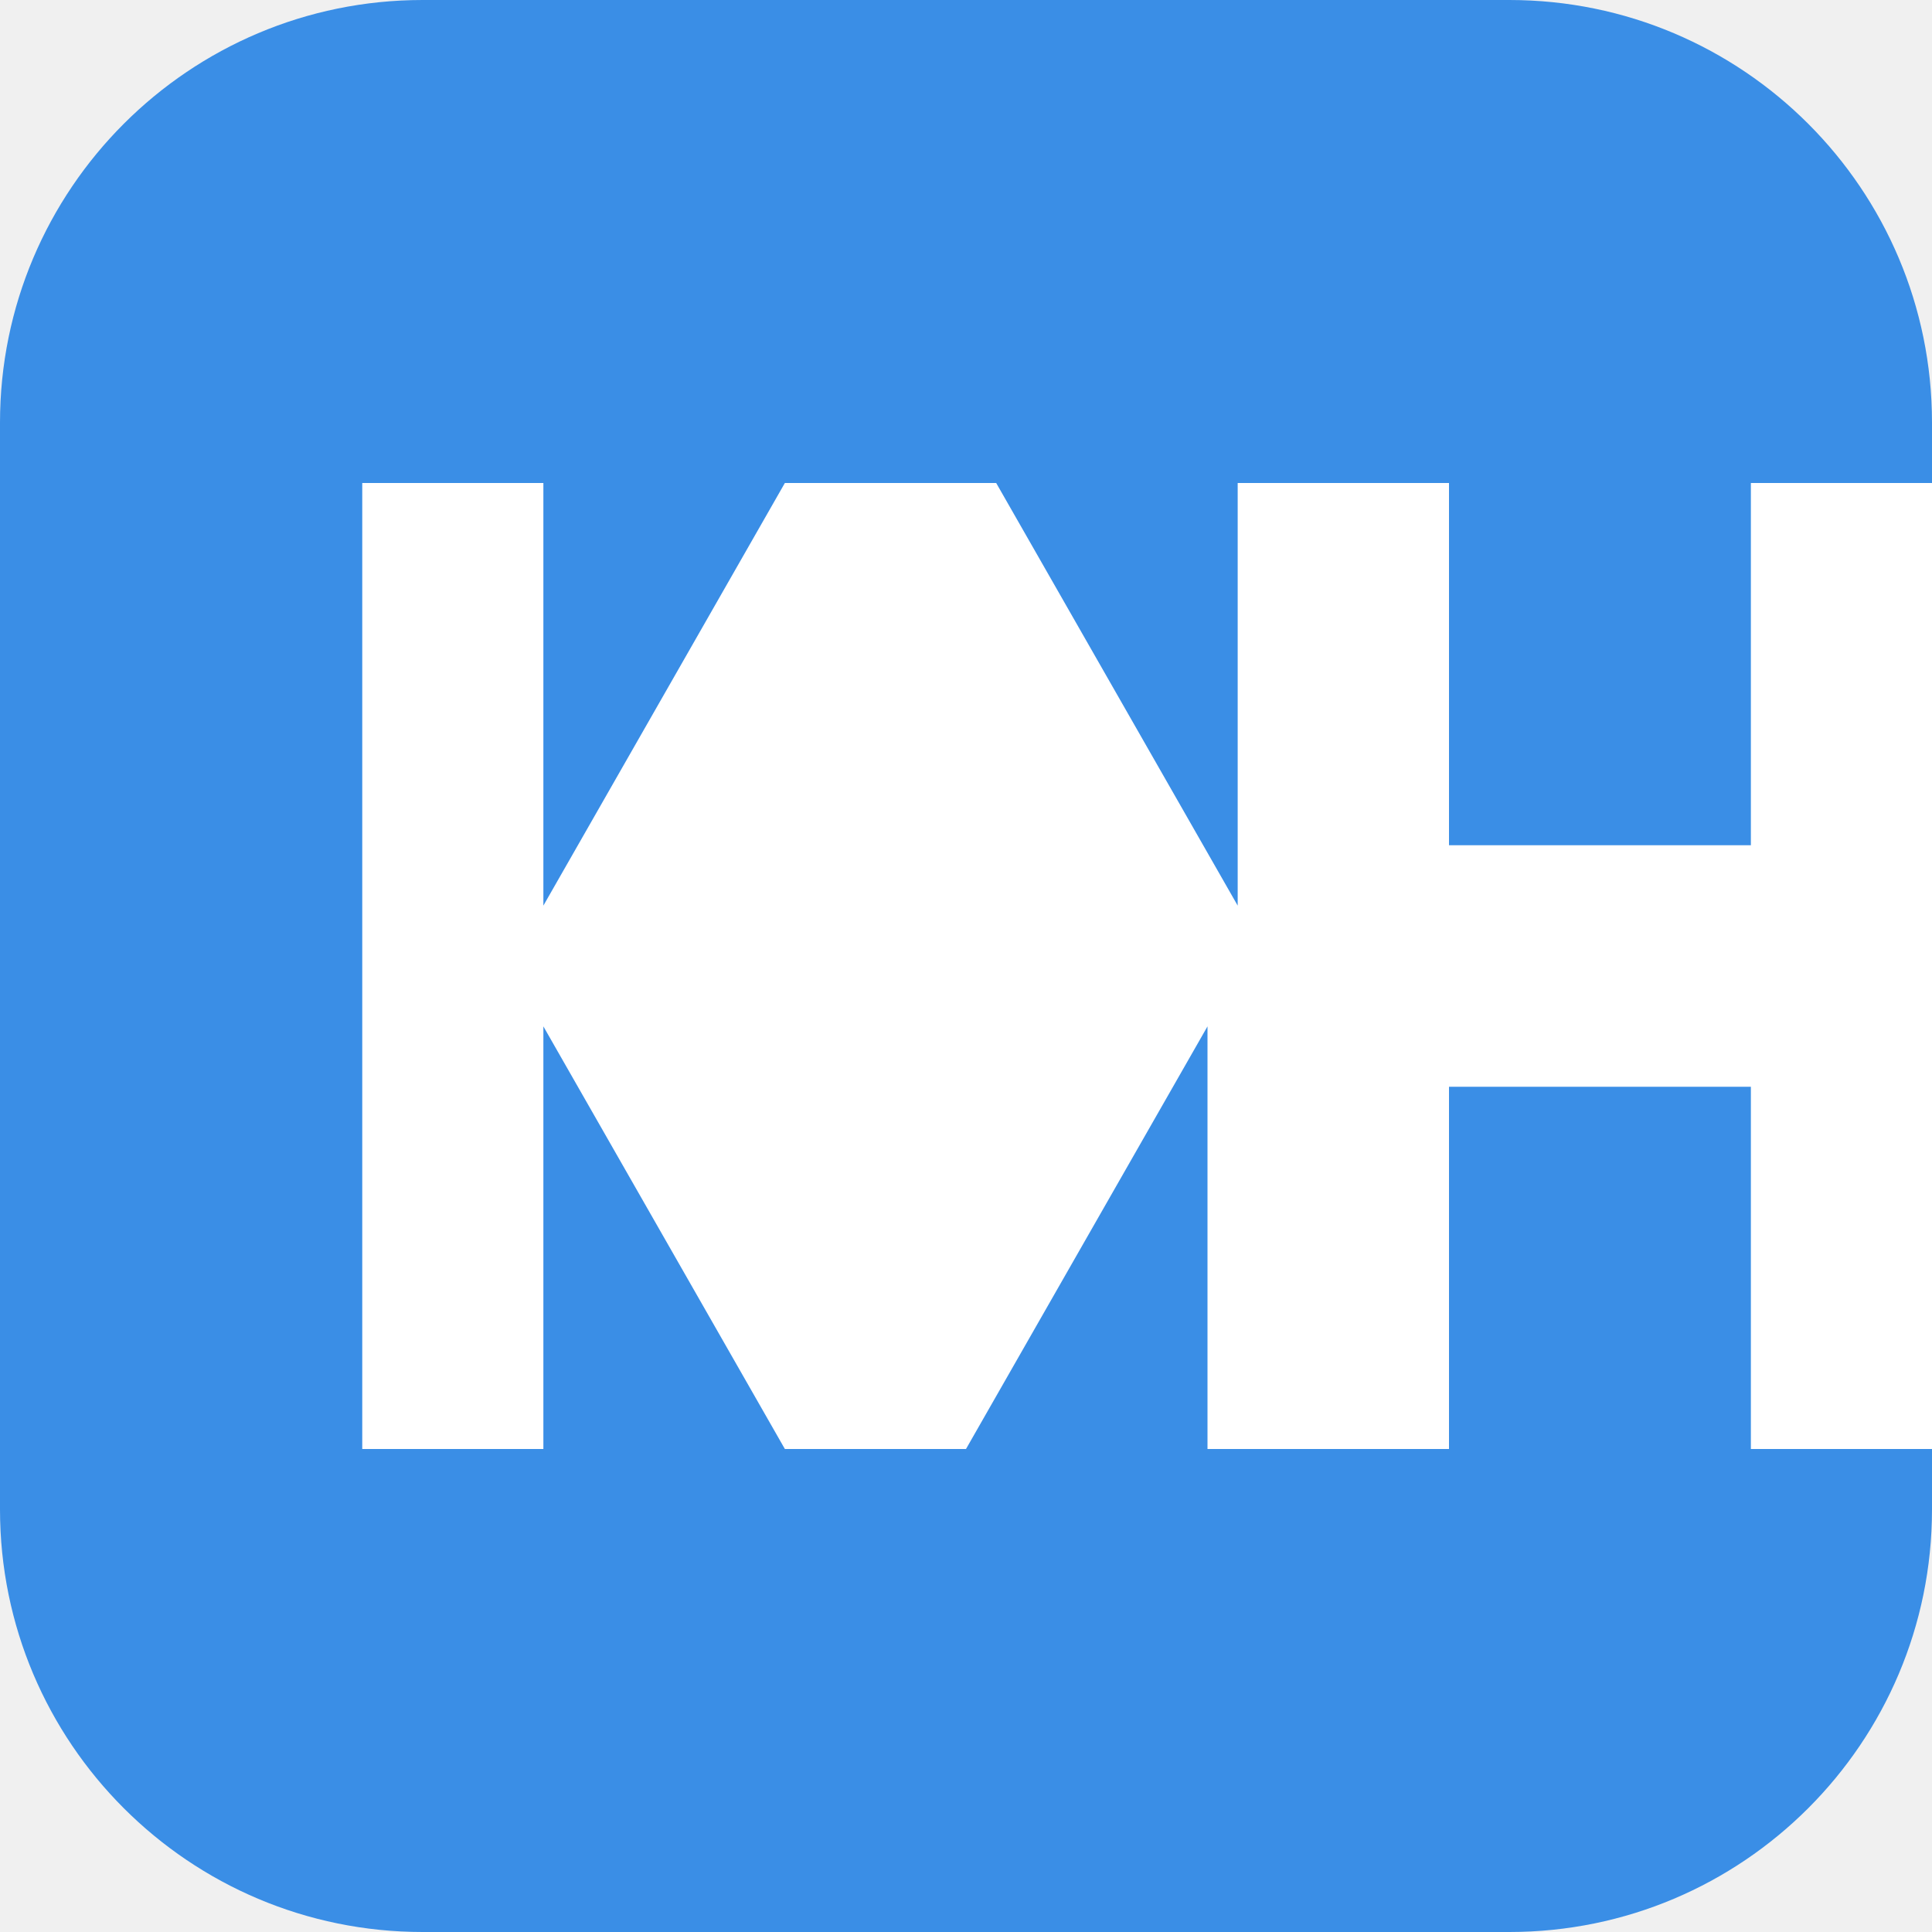
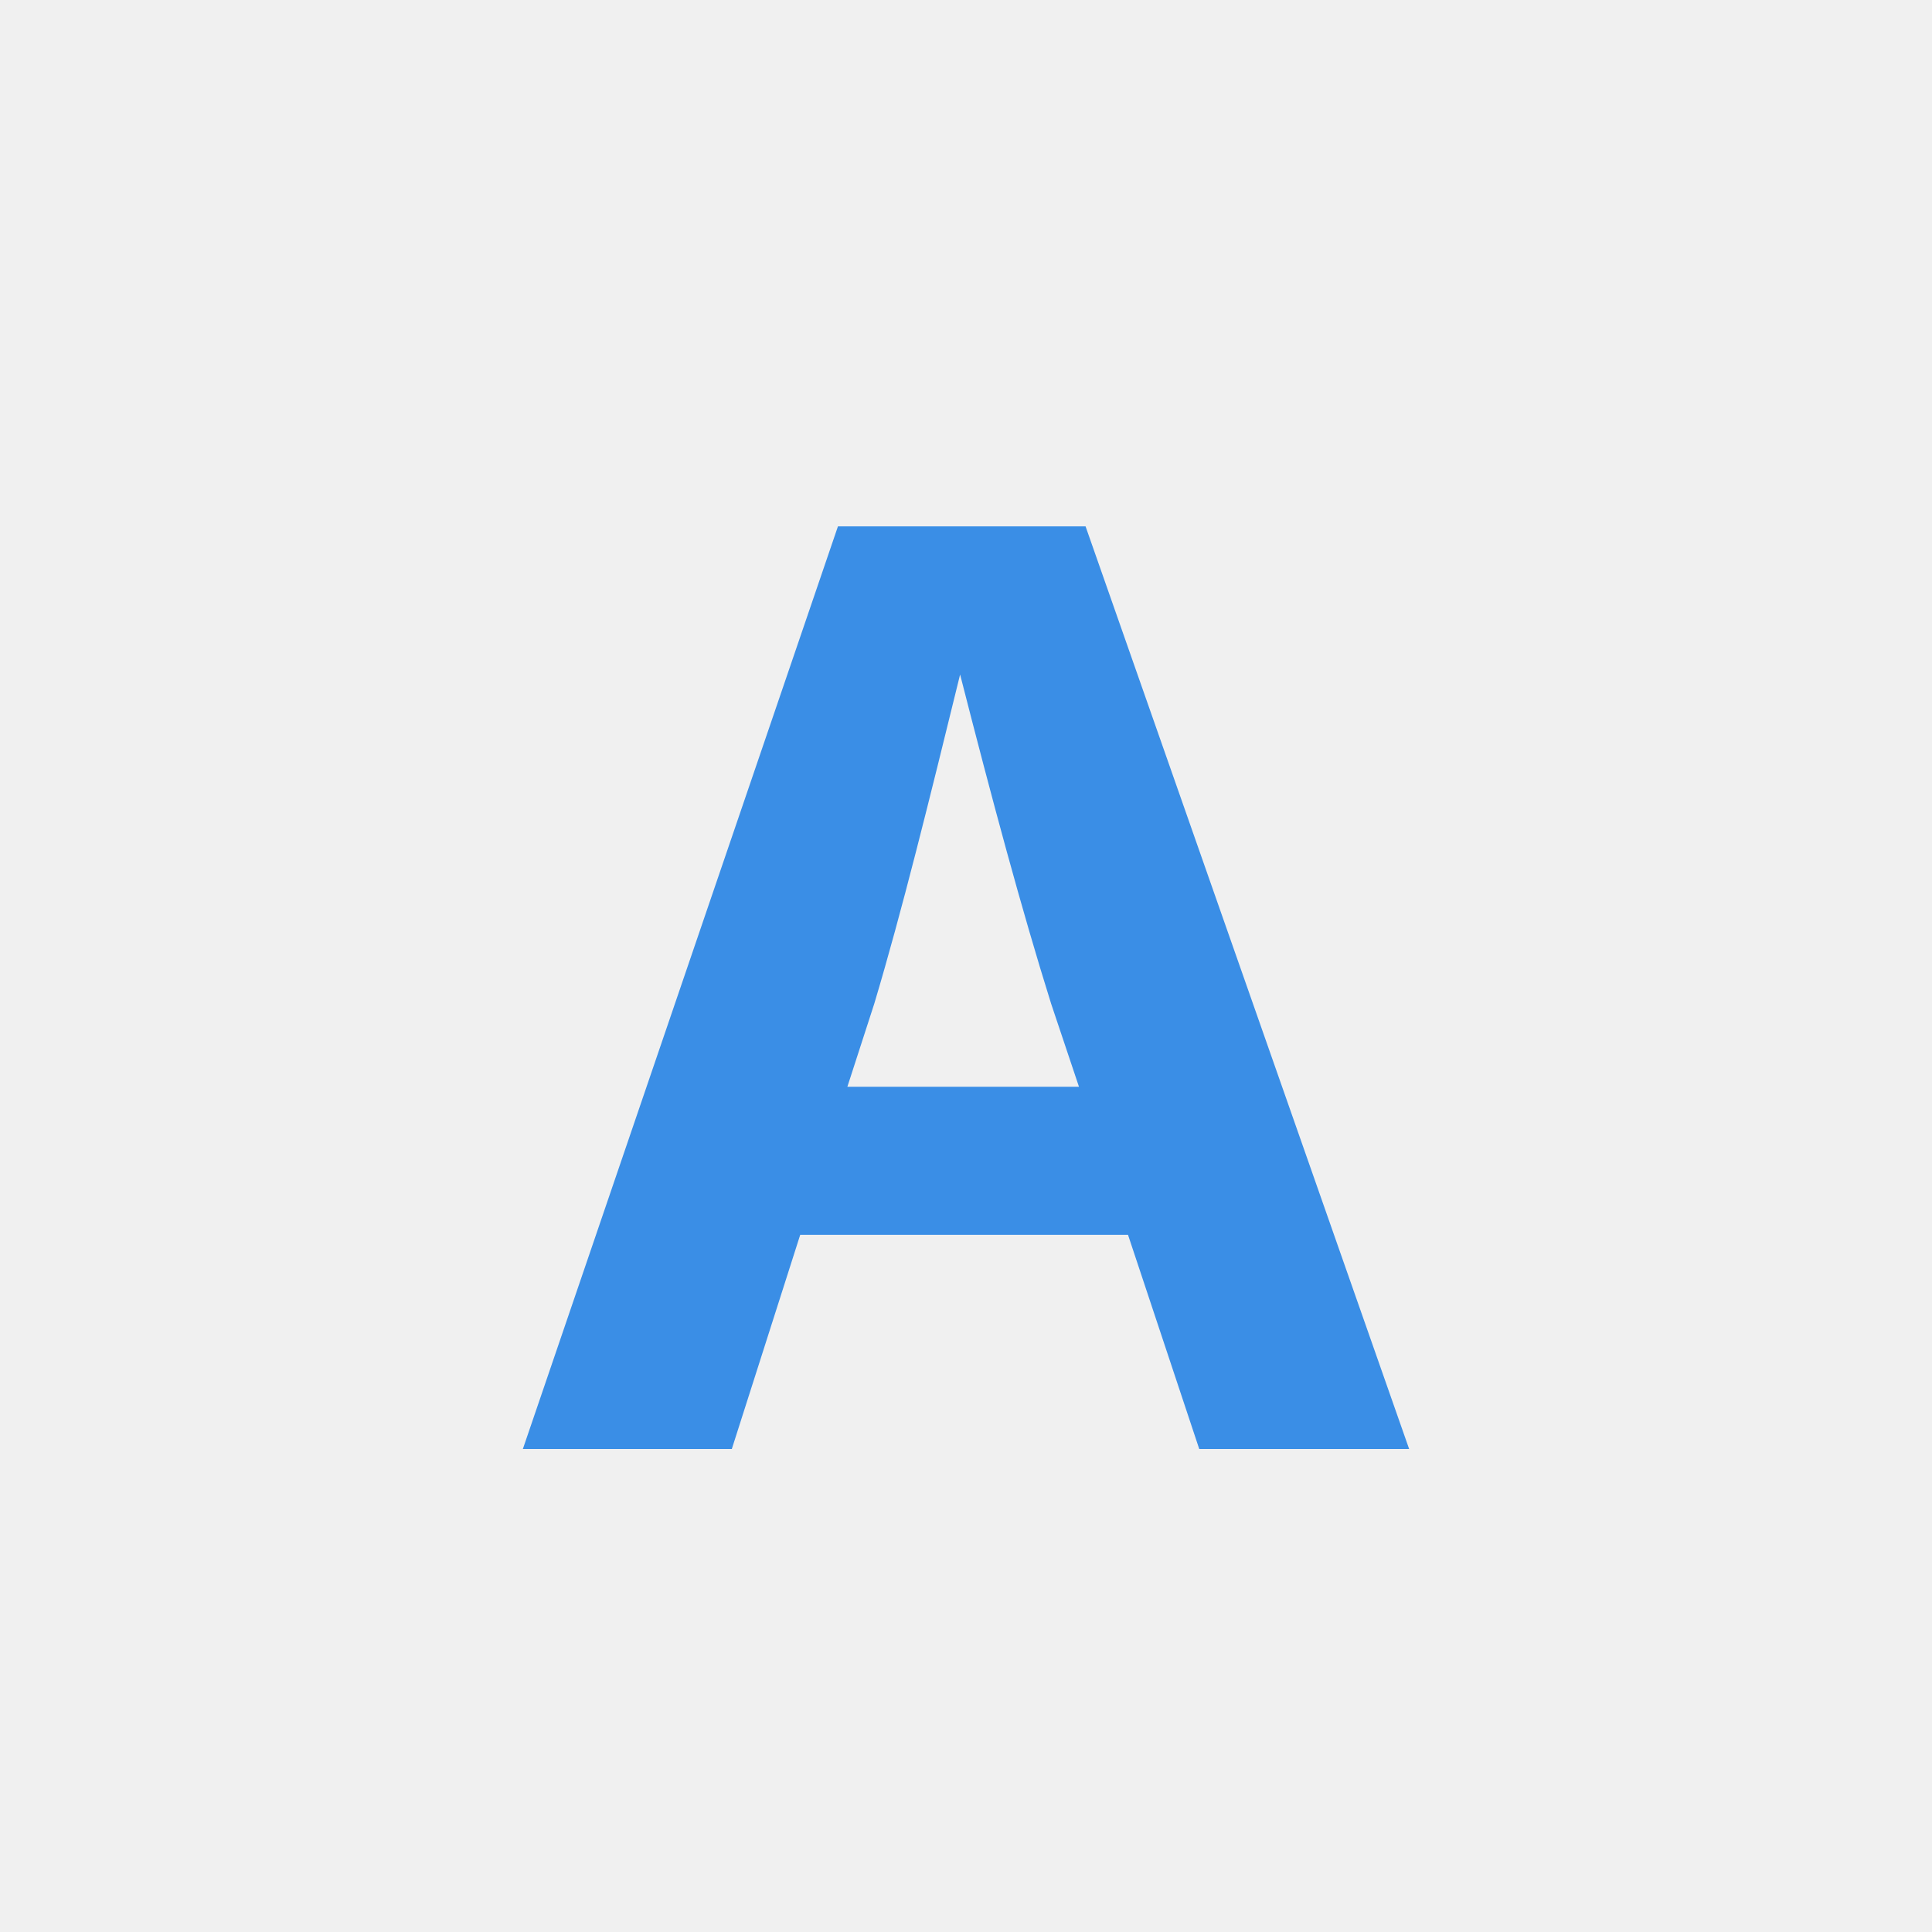
<svg xmlns="http://www.w3.org/2000/svg" width="64" height="64" viewBox="0 0 64 64" fill="none">
-   <rect width="64" height="64" rx="14" fill="#3A8EE6" />
-   <path d="M12 16h6v14L26 16h7l8 14V16h6v32h-7V34L32 48h-6L18 34v14h-6V16zm30 0h6v12h10V16h6v32h-6V36H48v12h-6V16z" fill="white" />
+   <text x="32" y="48" text-anchor="middle" font-family="ui-sans-serif, system-ui, -apple-system, Segoe UI, sans-serif" font-size="42" font-weight="700" fill="#3A8EE6">A</text>
</svg>
